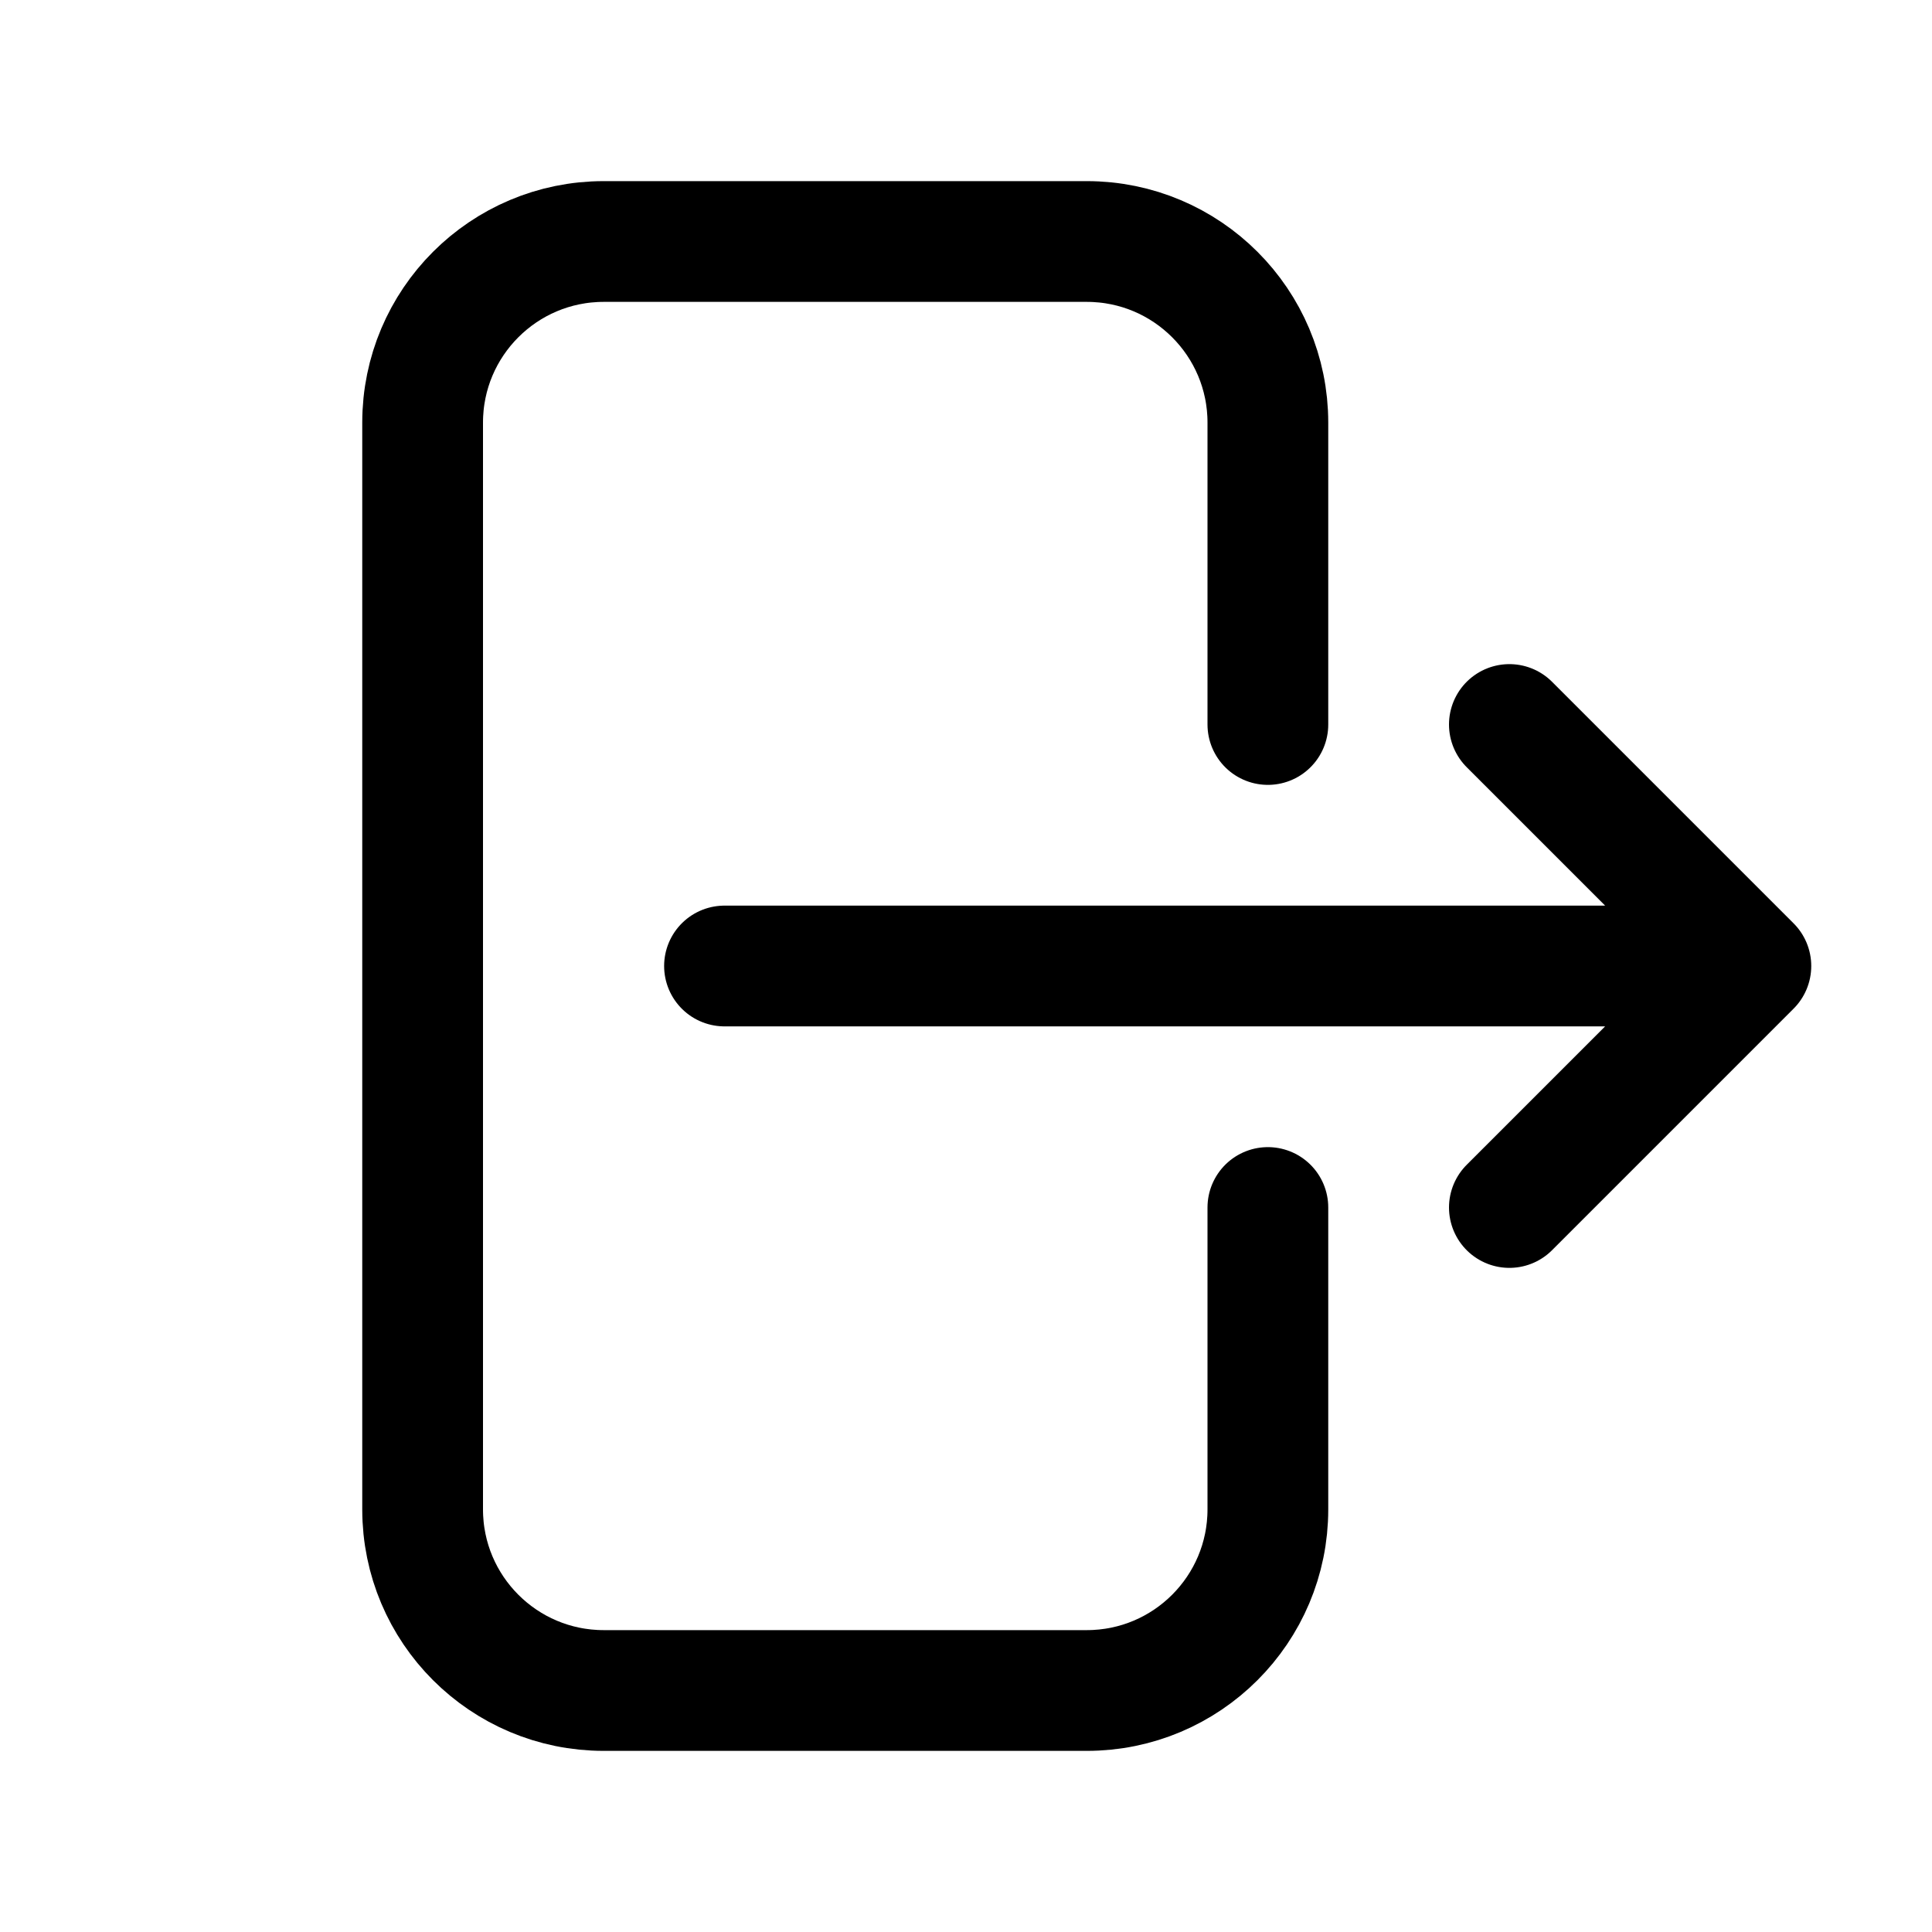
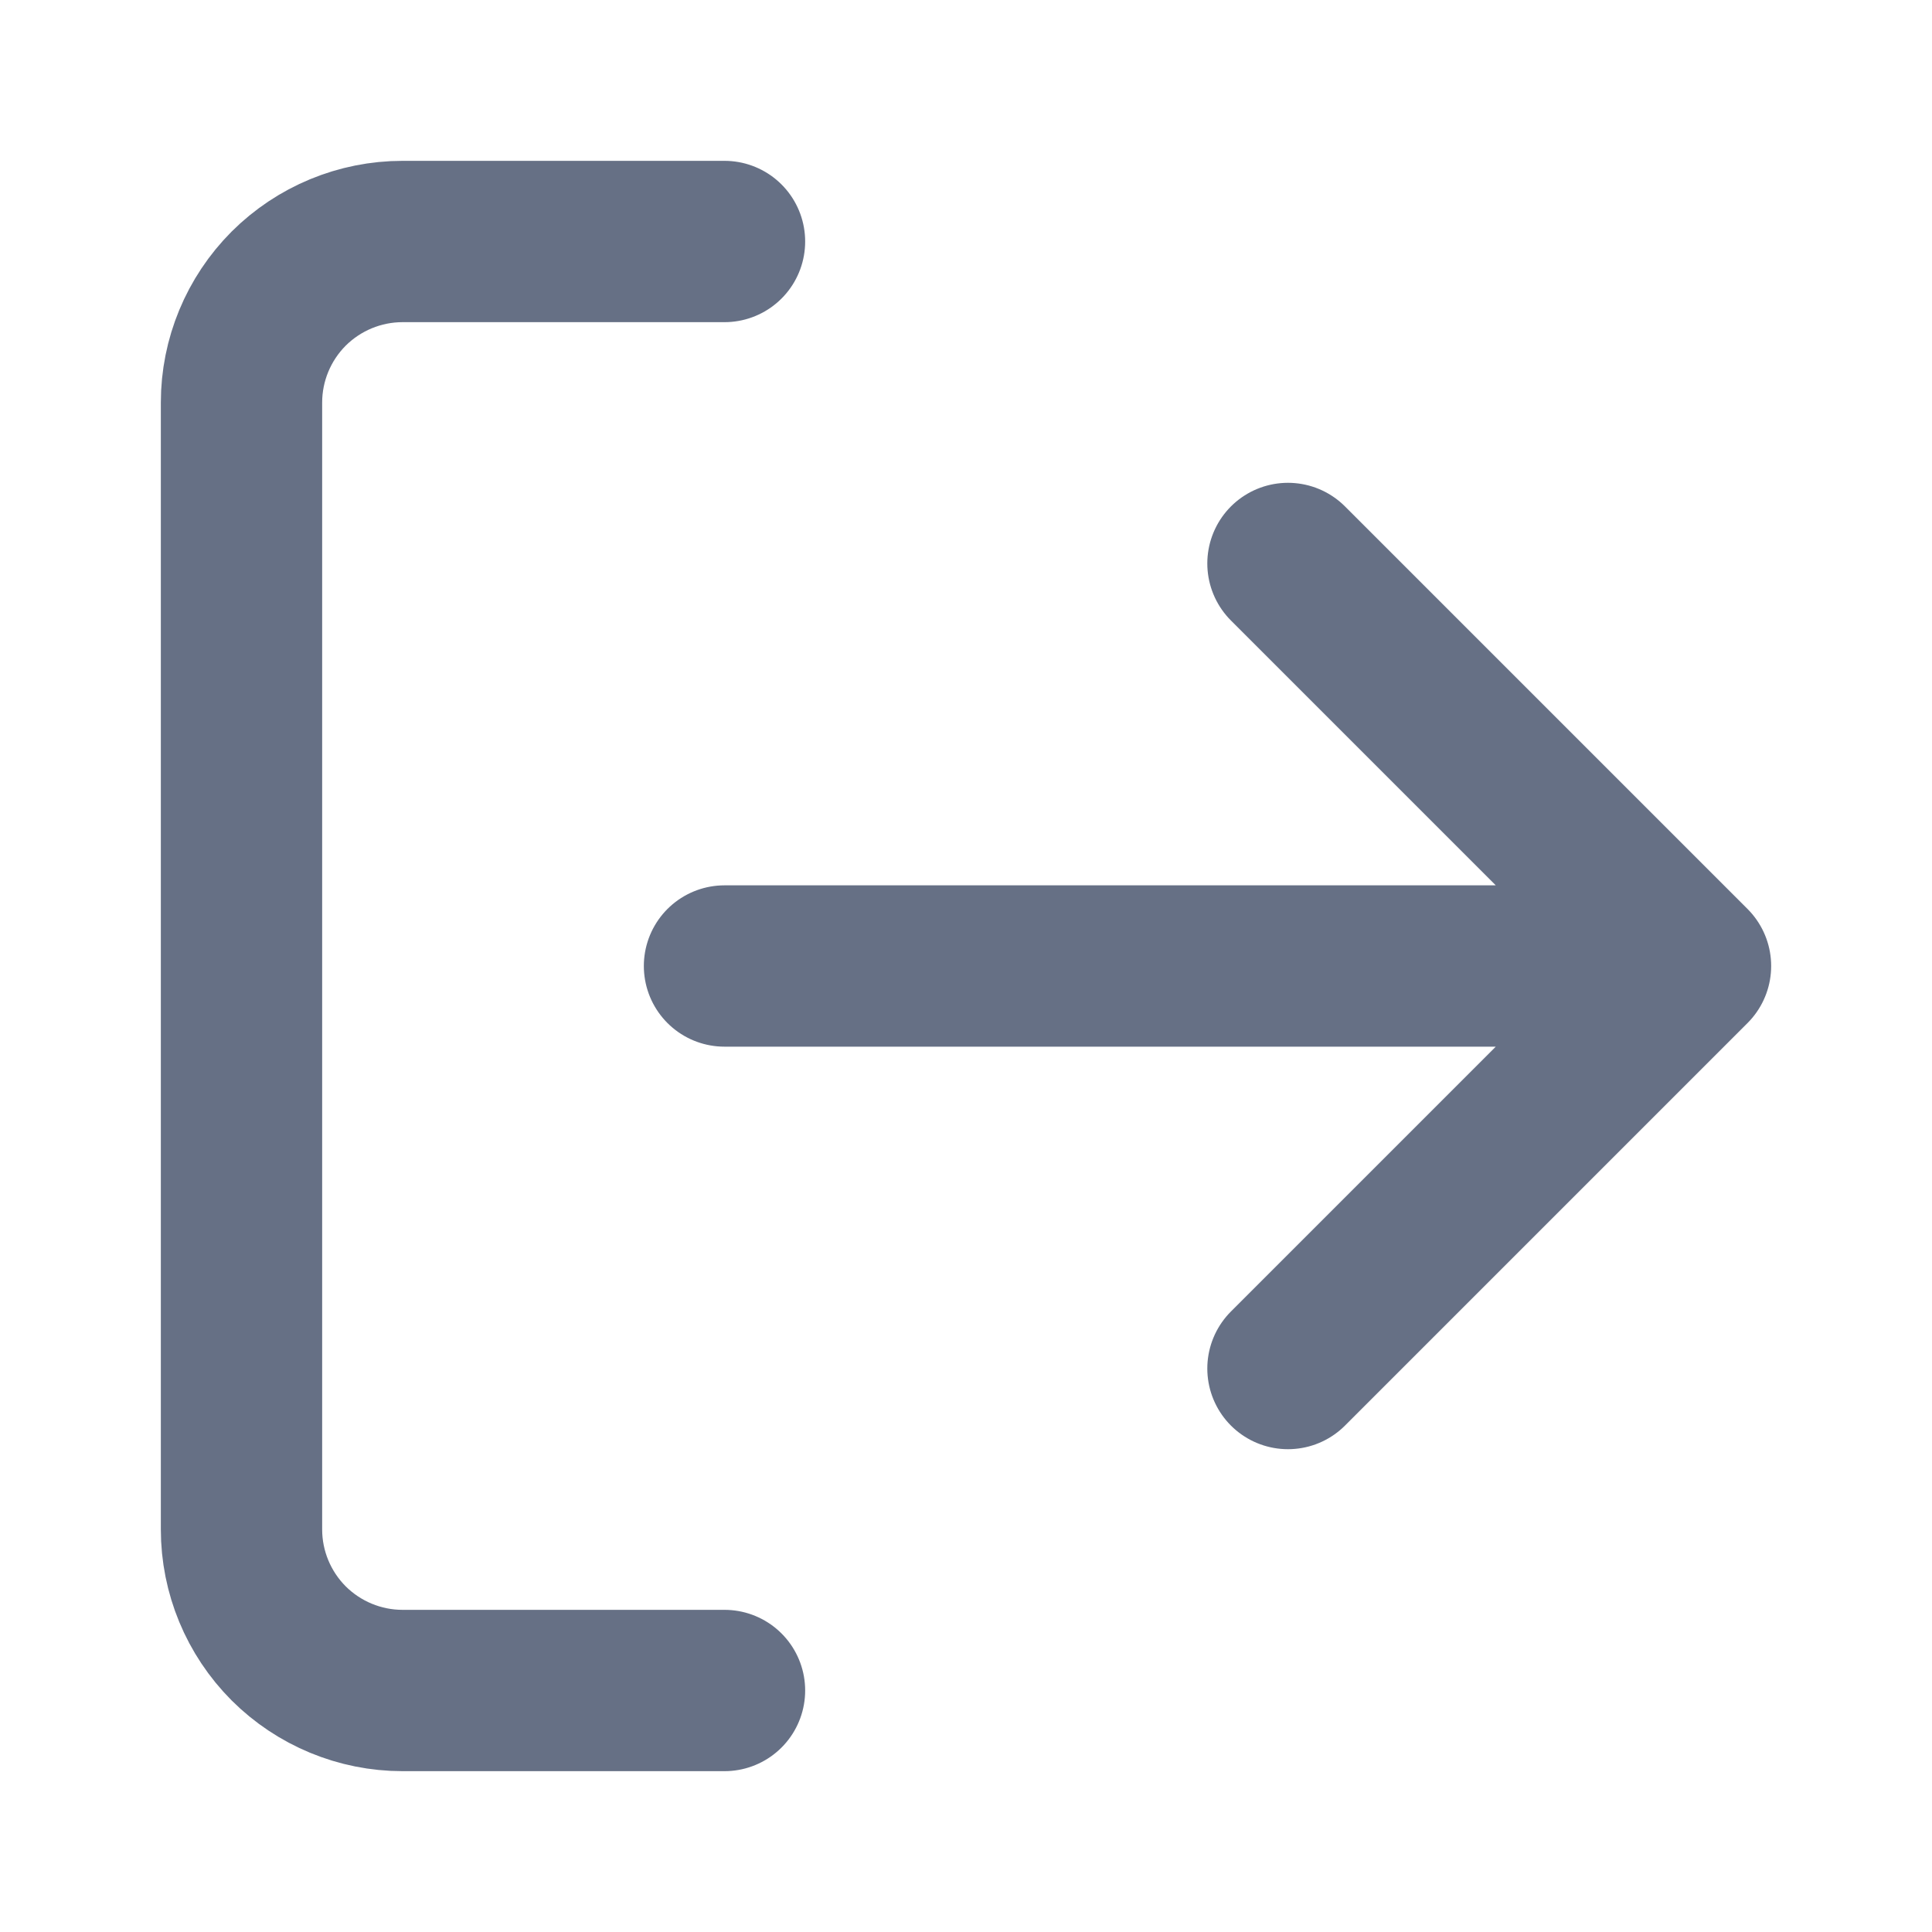
- <svg xmlns="http://www.w3.org/2000/svg" fill="none" viewBox="0 0 24 24" stroke-width="1.5" stroke="currentColor" class="w-6 h-6">
-   <path stroke-linecap="round" stroke-linejoin="round" d="M15.75 9V5.25A2.25 2.25 0 0013.5 3h-6a2.25 2.25 0 00-2.25 2.25v13.5A2.25 2.25 0 007.5 21h6a2.25 2.25 0 002.25-2.25V15m3 0l3-3m0 0l-3-3m3 3H9" />
+ <svg xmlns="http://www.w3.org/2000/svg" width="20" height="20" viewBox="0 0 20 20" fill="none">
+   <path d="M7.5 17.5H4.167C3.725 17.5 3.301 17.324 2.988 17.012C2.676 16.699 2.5 16.275 2.5 15.833V4.167C2.5 3.725 2.676 3.301 2.988 2.988C3.301 2.676 3.725 2.5 4.167 2.5H7.5M13.333 14.167L17.5 10M17.5 10L13.333 5.833M17.5 10H7.5" stroke="#667085" stroke-width="1.67" stroke-linecap="round" stroke-linejoin="round" />
</svg>
